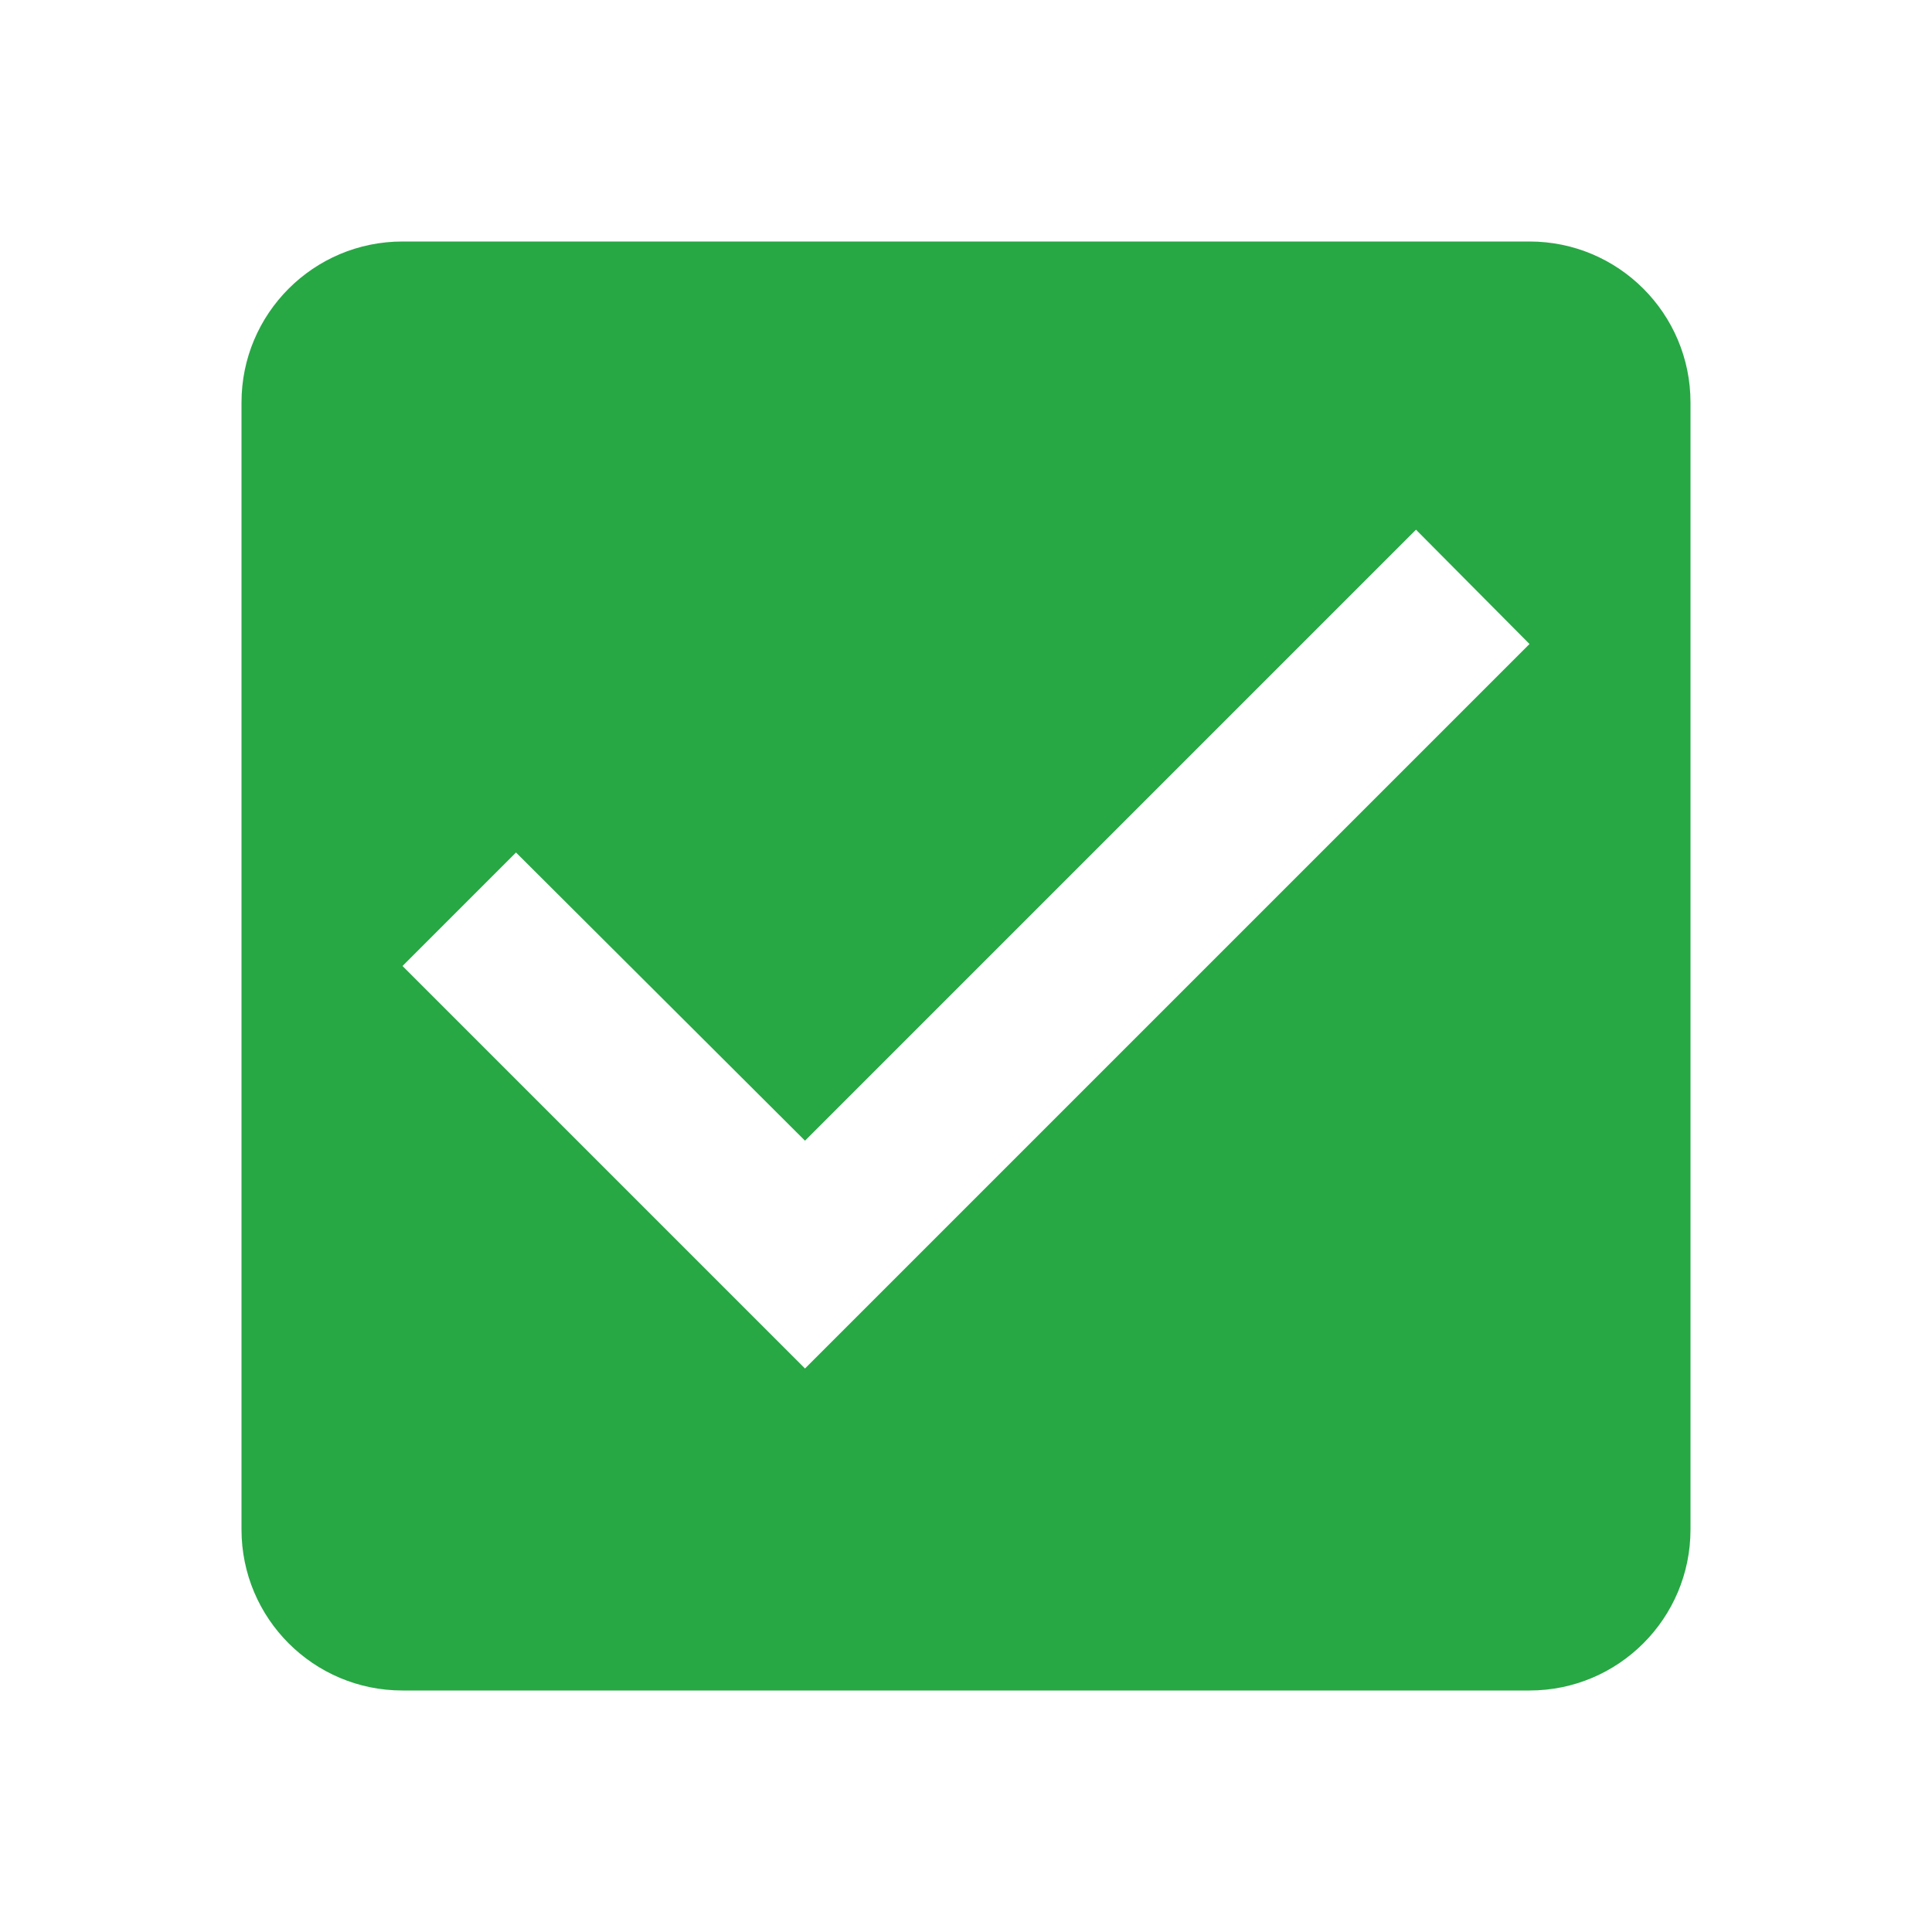
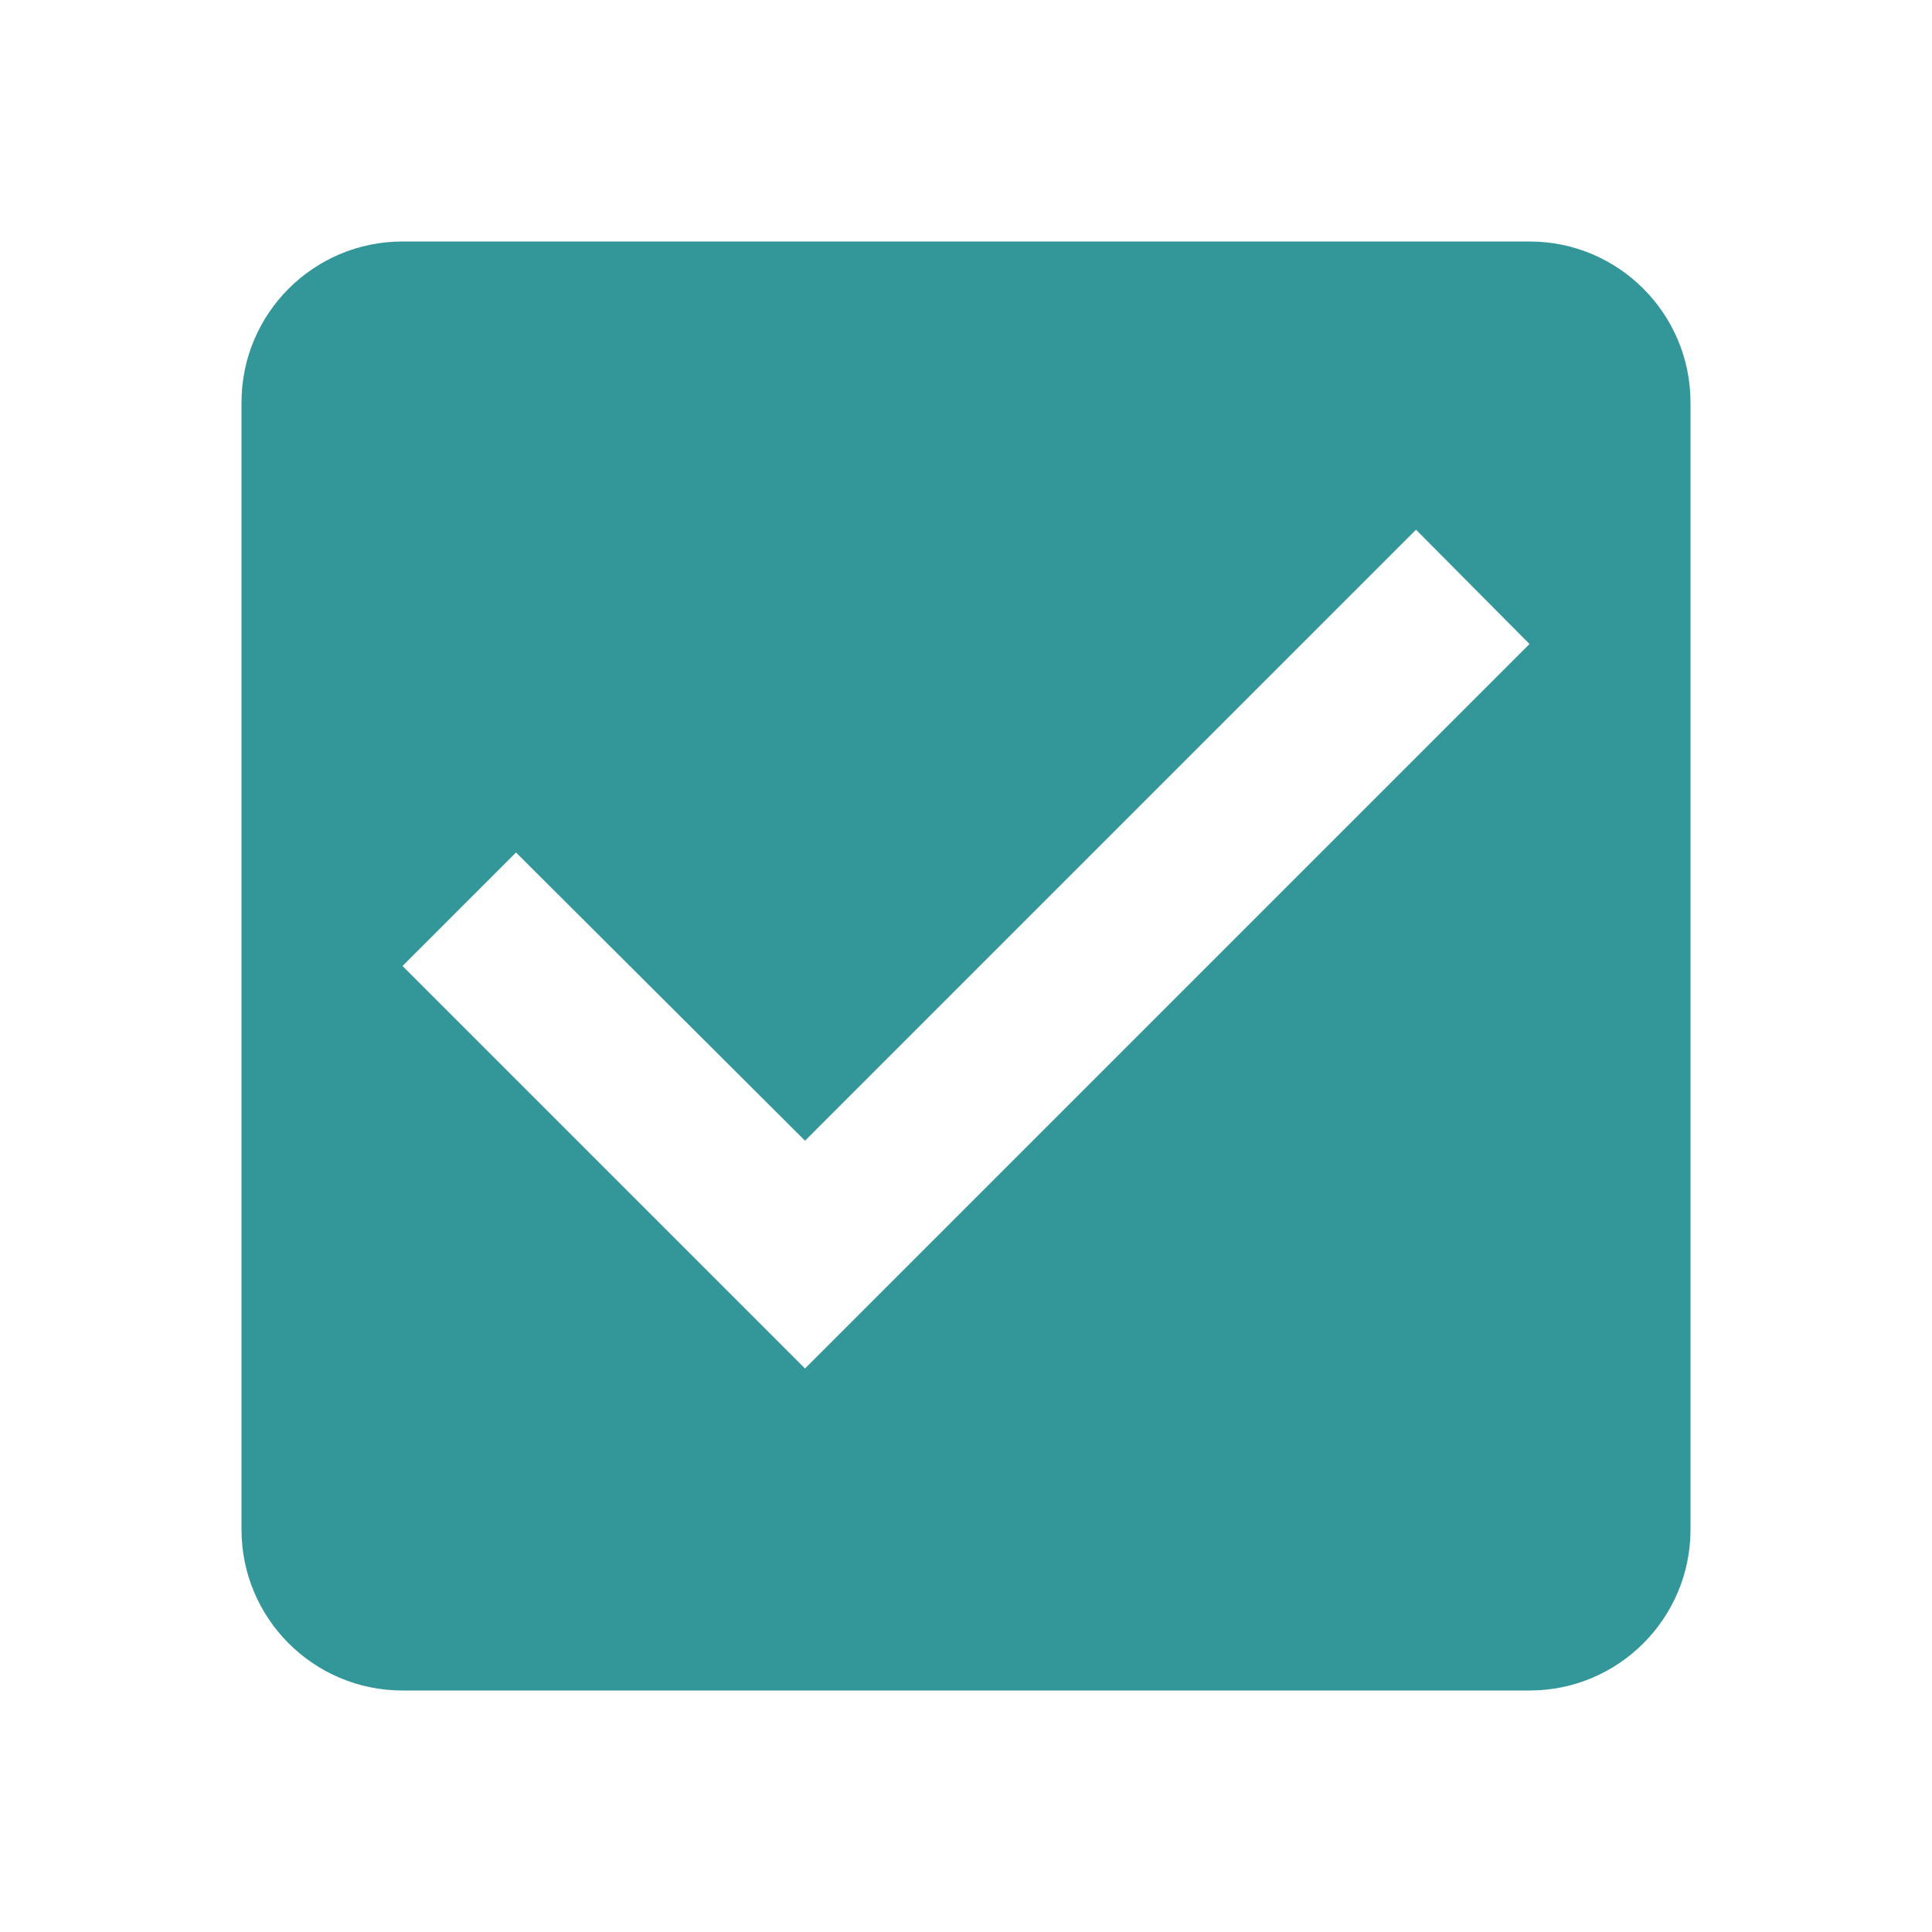
<svg xmlns="http://www.w3.org/2000/svg" aria-hidden="true" focusable="false" width="1em" height="1em" style="-ms-transform: rotate(360deg); -webkit-transform: rotate(360deg); transform: rotate(360deg);" preserveAspectRatio="xMidYMid meet" viewBox="0 0 24 24">
-   <path d="M19 3H5a2 2 0 0 0-2 2v14a2 2 0 0 0 2 2h14a2 2 0 0 0 2-2V5a2 2 0 0 0-2-2zm-9 14l-5-5l1.41-1.41L10 14.17l7.59-7.59L19 8l-9 9z" fill="#28a745" />
+   <path d="M19 3H5a2 2 0 0 0-2 2v14a2 2 0 0 0 2 2h14a2 2 0 0 0 2-2V5a2 2 0 0 0-2-2zm-9 14l-5-5l1.41-1.41L10 14.17l7.59-7.59L19 8l-9 9z" fill="#339698" />
</svg>
